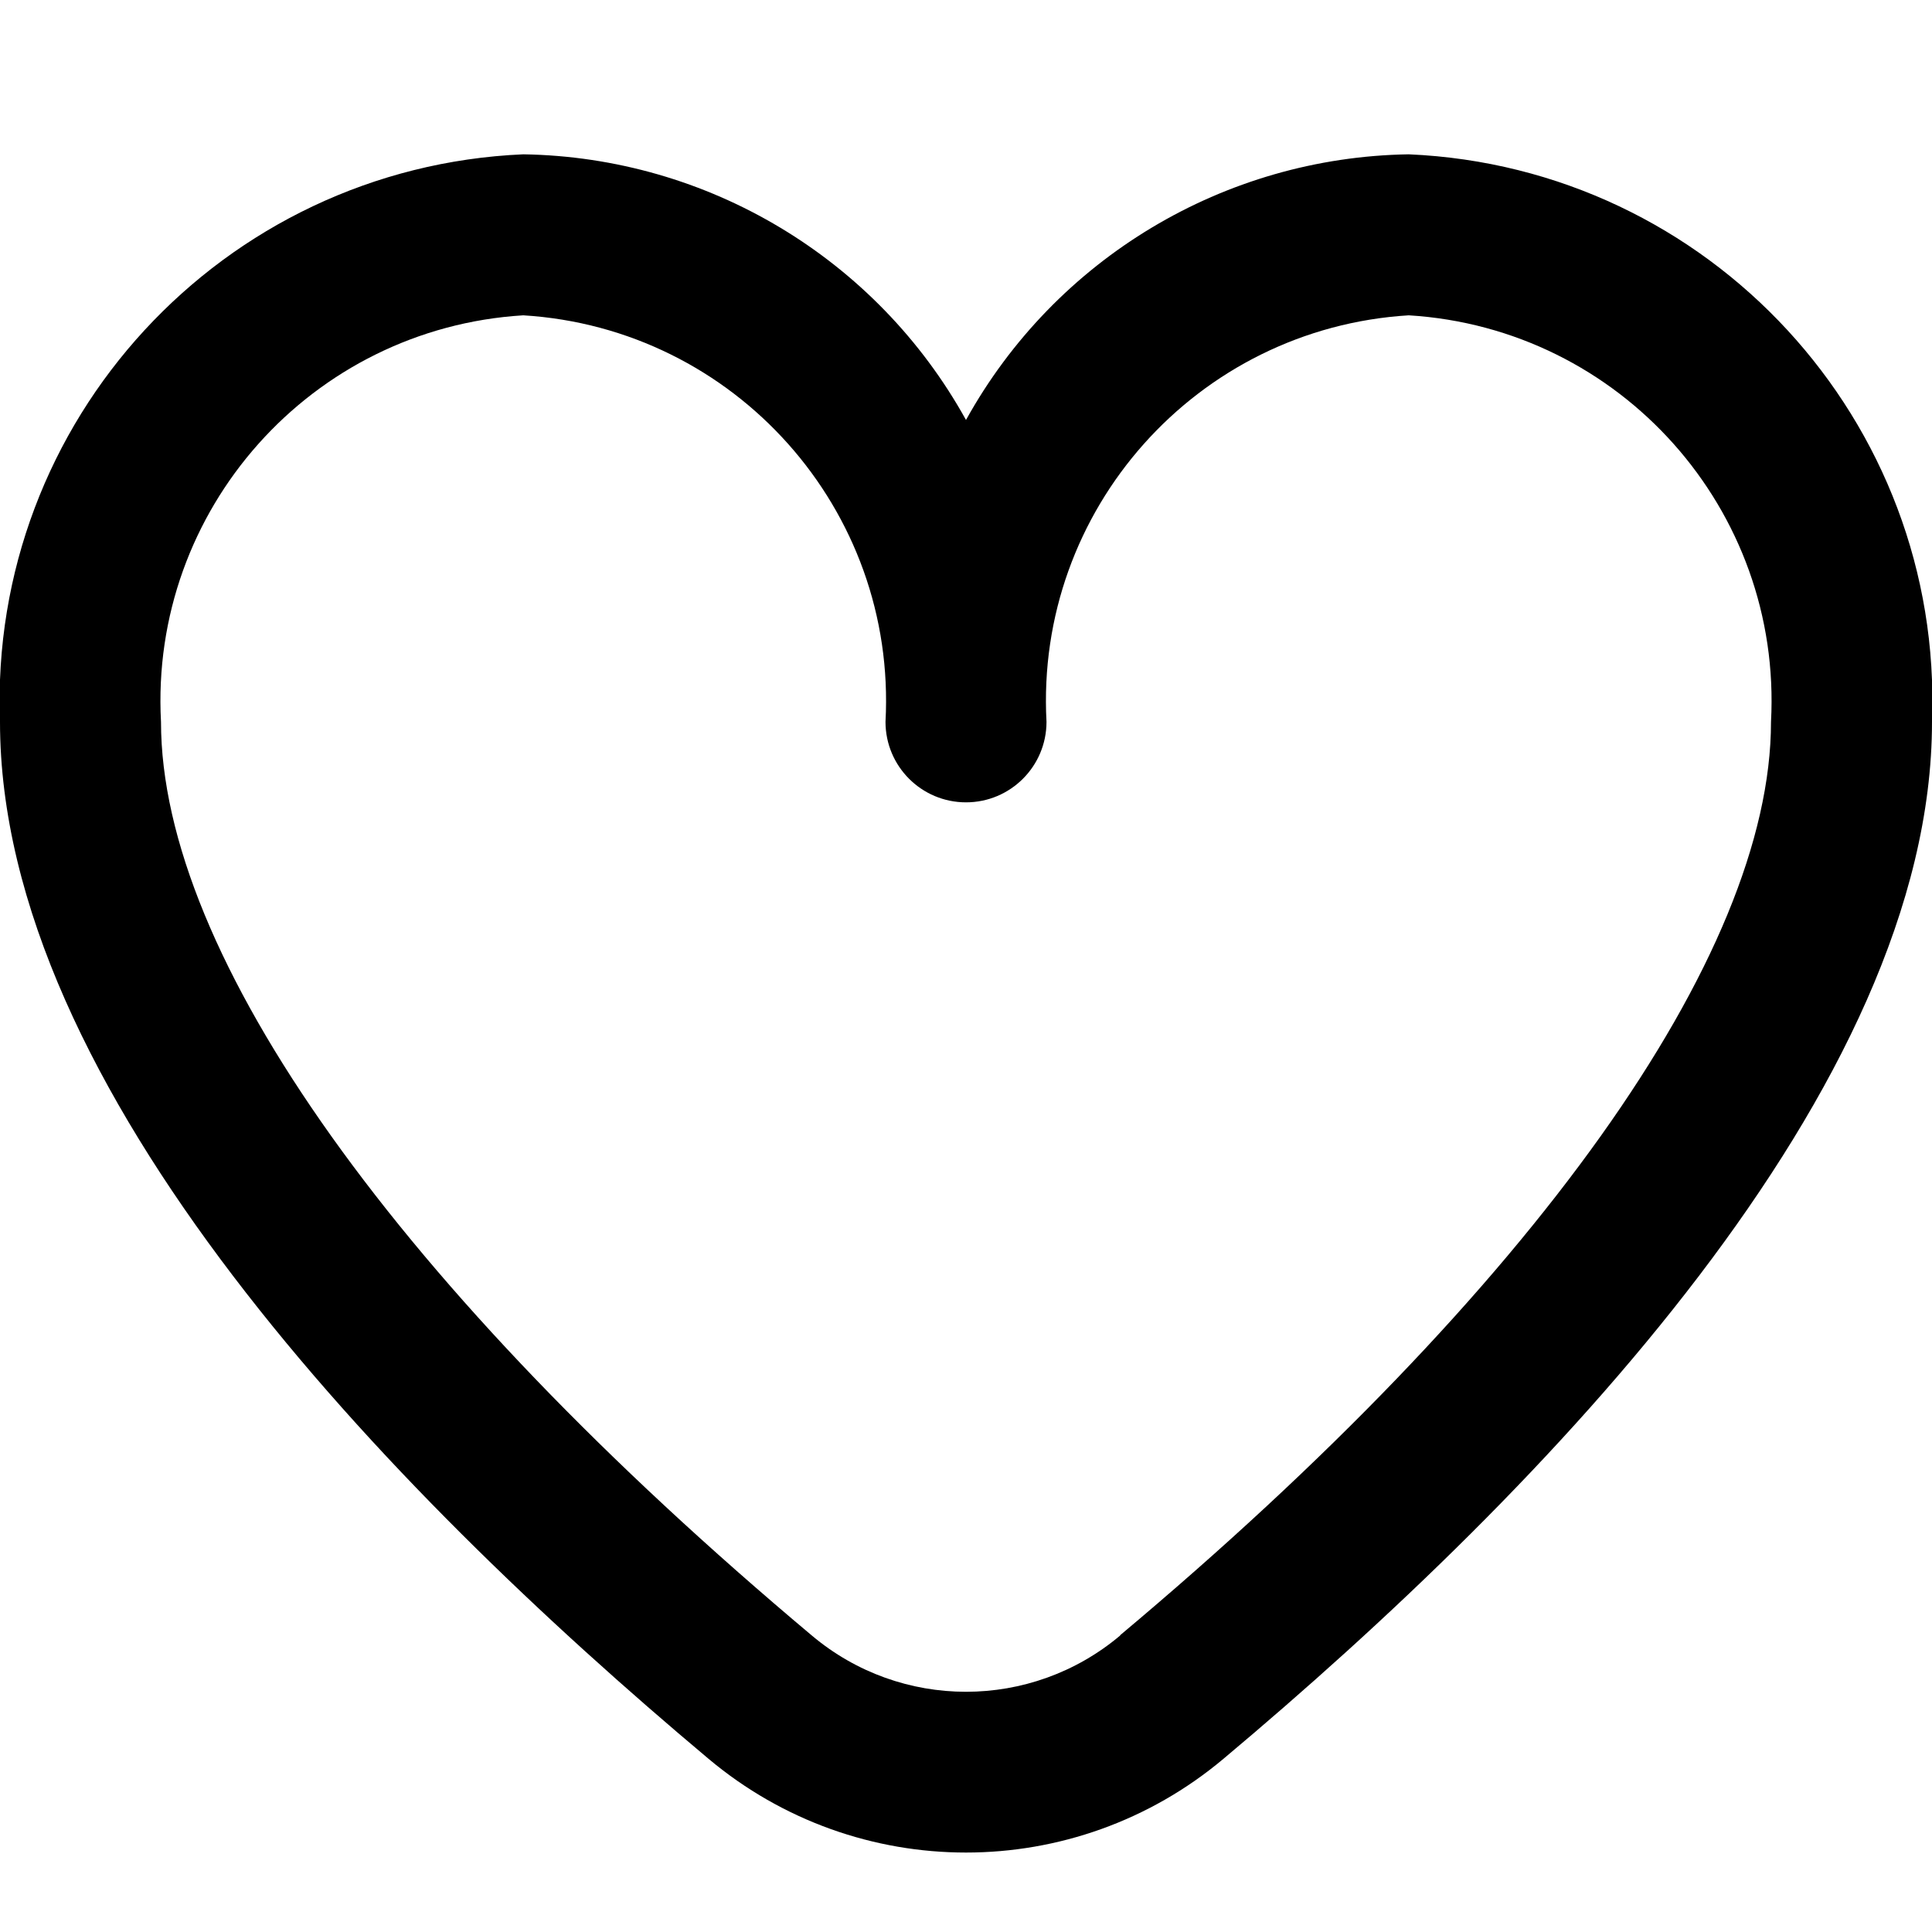
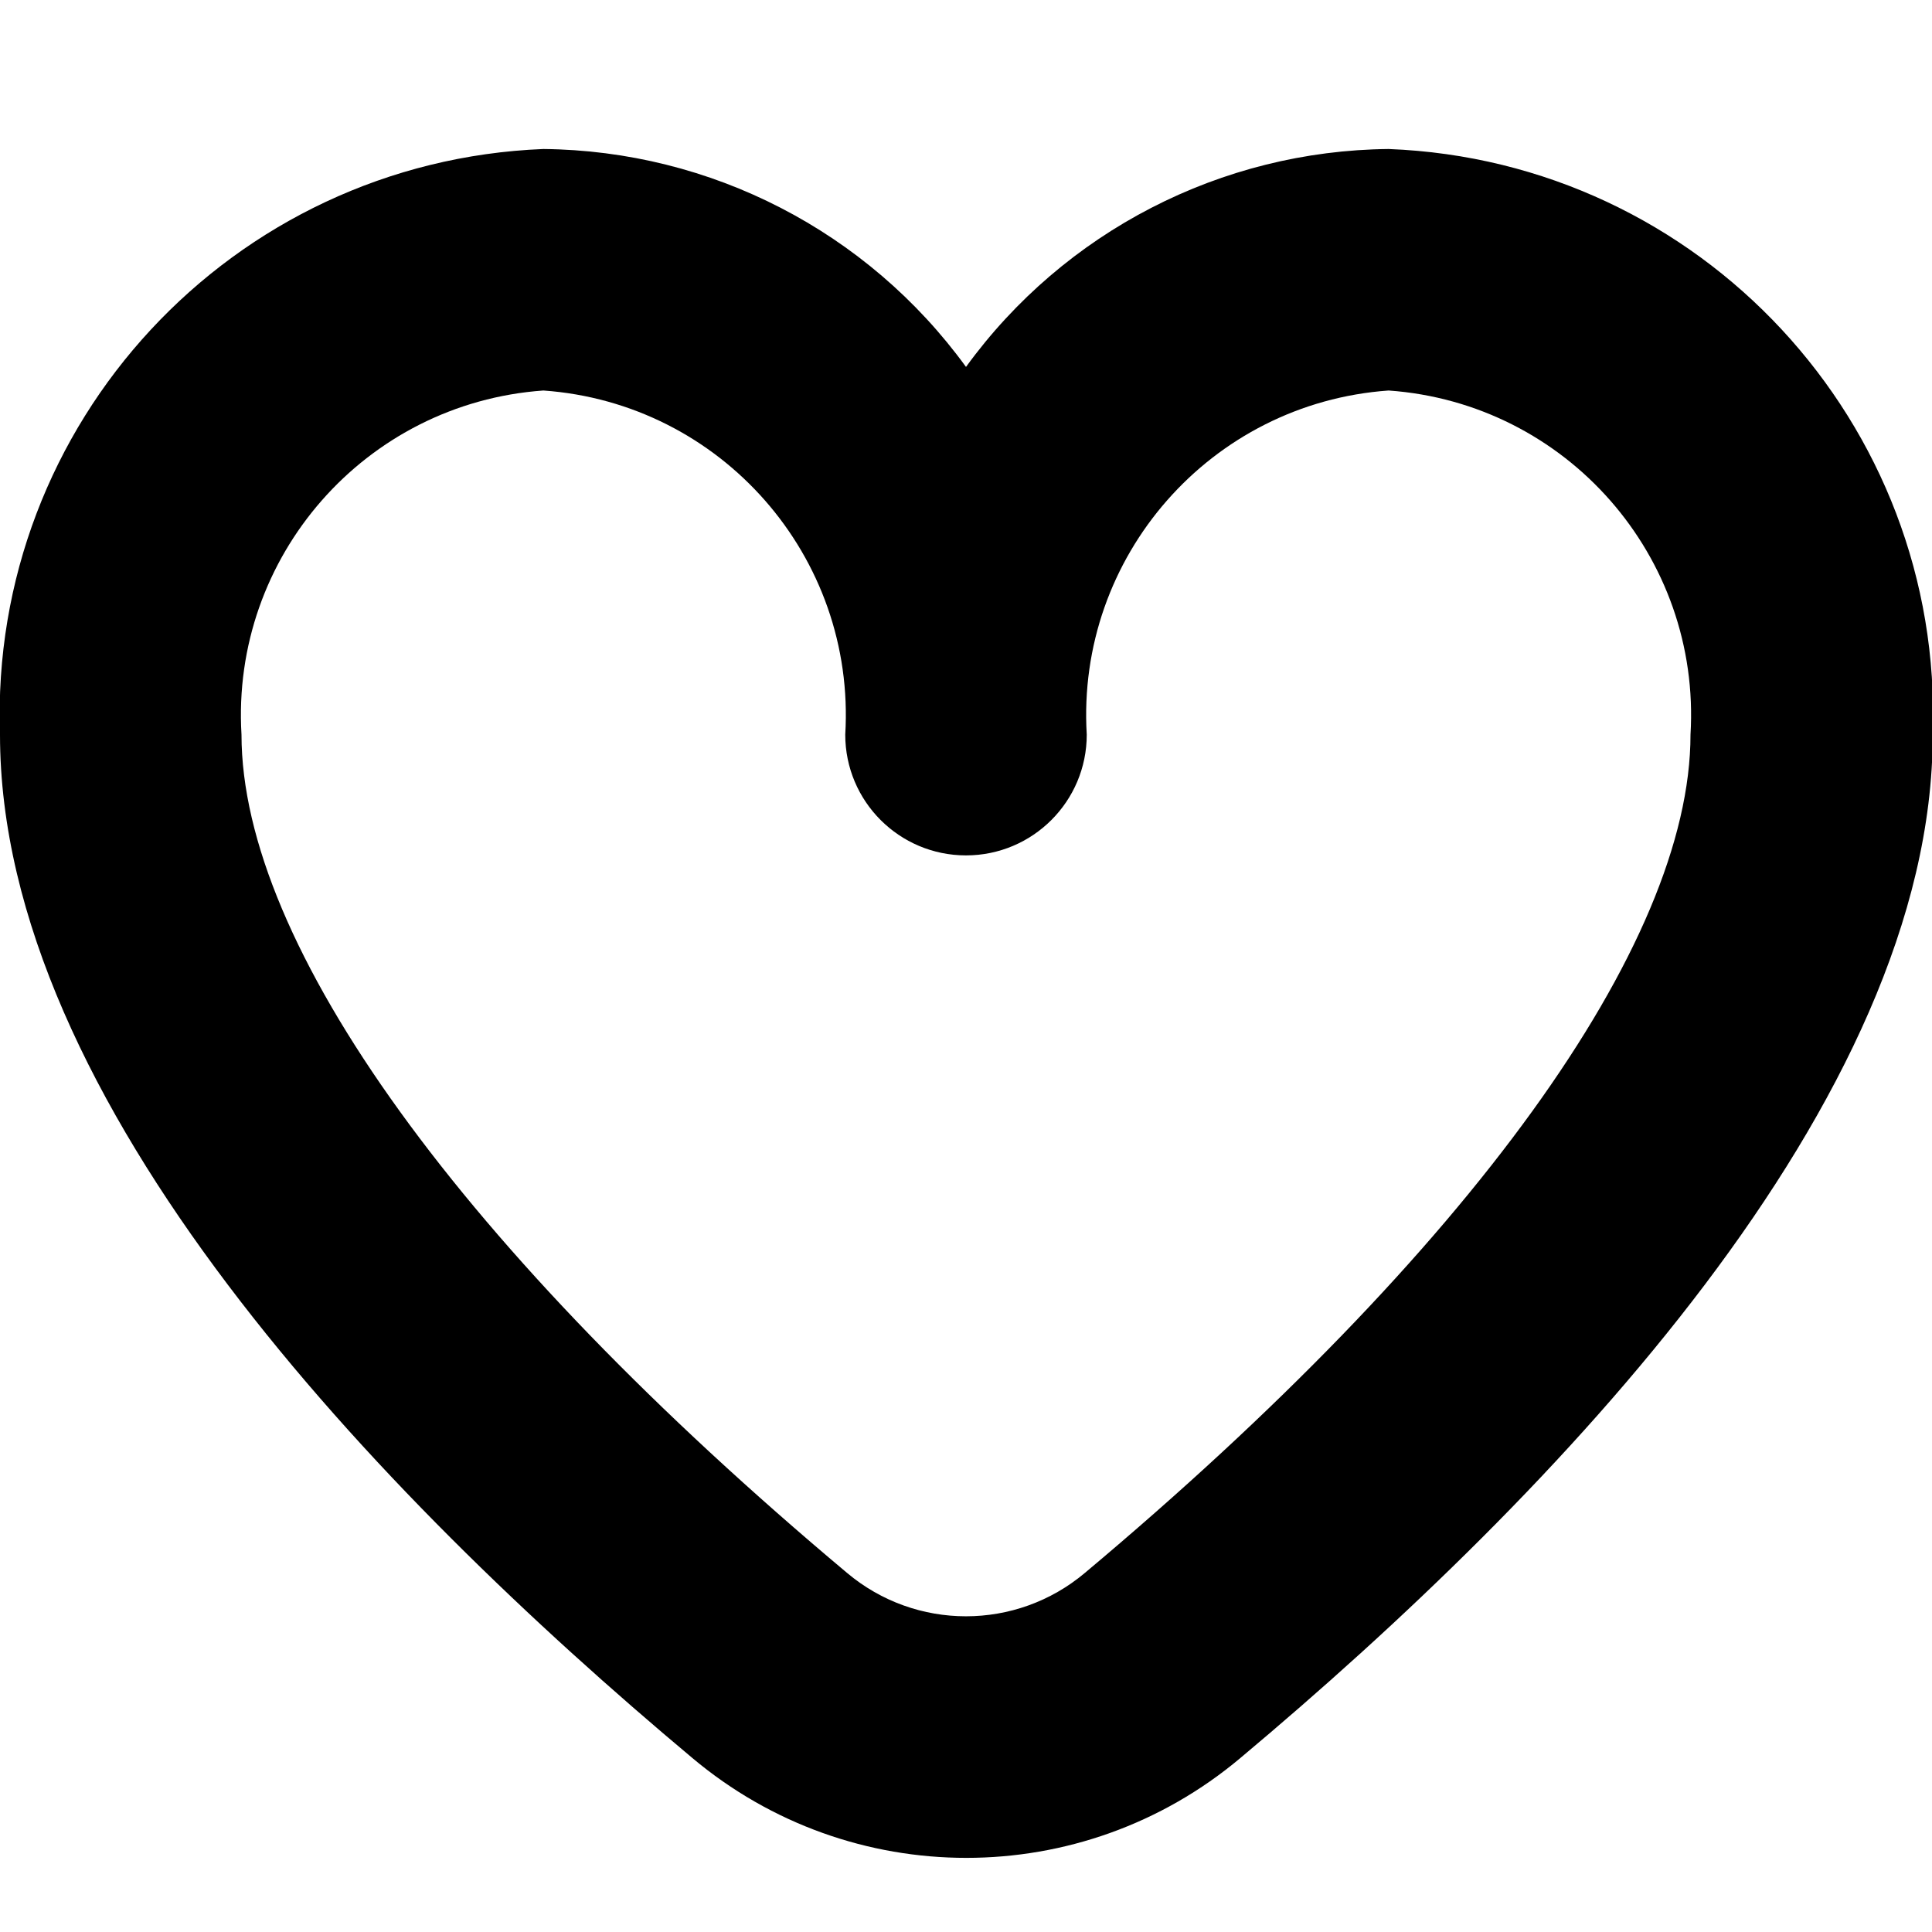
- <svg xmlns="http://www.w3.org/2000/svg" id="Outline" viewBox="0 0 24 24" width="512" height="512">
-   <path d="M17.5,1.917a6.4,6.4,0,0,0-5.5,3.3,6.4,6.4,0,0,0-5.5-3.3A6.8,6.8,0,0,0,0,8.967c0,4.547,4.786,9.513,8.8,12.88a4.974,4.974,0,0,0,6.4,0C19.214,18.48,24,13.514,24,8.967A6.8,6.8,0,0,0,17.5,1.917Zm-3.585,18.4a2.973,2.973,0,0,1-3.83,0C4.947,16.006,2,11.87,2,8.967a4.8,4.8,0,0,1,4.5-5.05A4.8,4.8,0,0,1,11,8.967a1,1,0,0,0,2,0,4.8,4.8,0,0,1,4.5-5.05A4.8,4.8,0,0,1,22,8.967C22,11.87,19.053,16.006,13.915,20.313Z" />
+ <svg xmlns="http://www.w3.org/2000/svg" id="Bold" viewBox="0 0 24 24" width="512" height="512">
+   <path d="M17.25,1.851A6.568,6.568,0,0,0,12,4.558,6.568,6.568,0,0,0,6.75,1.851,7.035,7.035,0,0,0,0,9.126c0,4.552,4.674,9.425,8.6,12.712a5.29,5.29,0,0,0,6.809,0c3.922-3.287,8.6-8.16,8.6-12.712A7.035,7.035,0,0,0,17.25,1.851ZM13.477,19.539a2.294,2.294,0,0,1-2.955,0C5.742,15.531,3,11.736,3,9.126A4.043,4.043,0,0,1,6.75,4.851,4.043,4.043,0,0,1,10.5,9.126a1.5,1.5,0,0,0,3,0,4.043,4.043,0,0,1,3.75-4.275A4.043,4.043,0,0,1,21,9.126C21,11.736,18.258,15.531,13.477,19.539Z" />
</svg>
